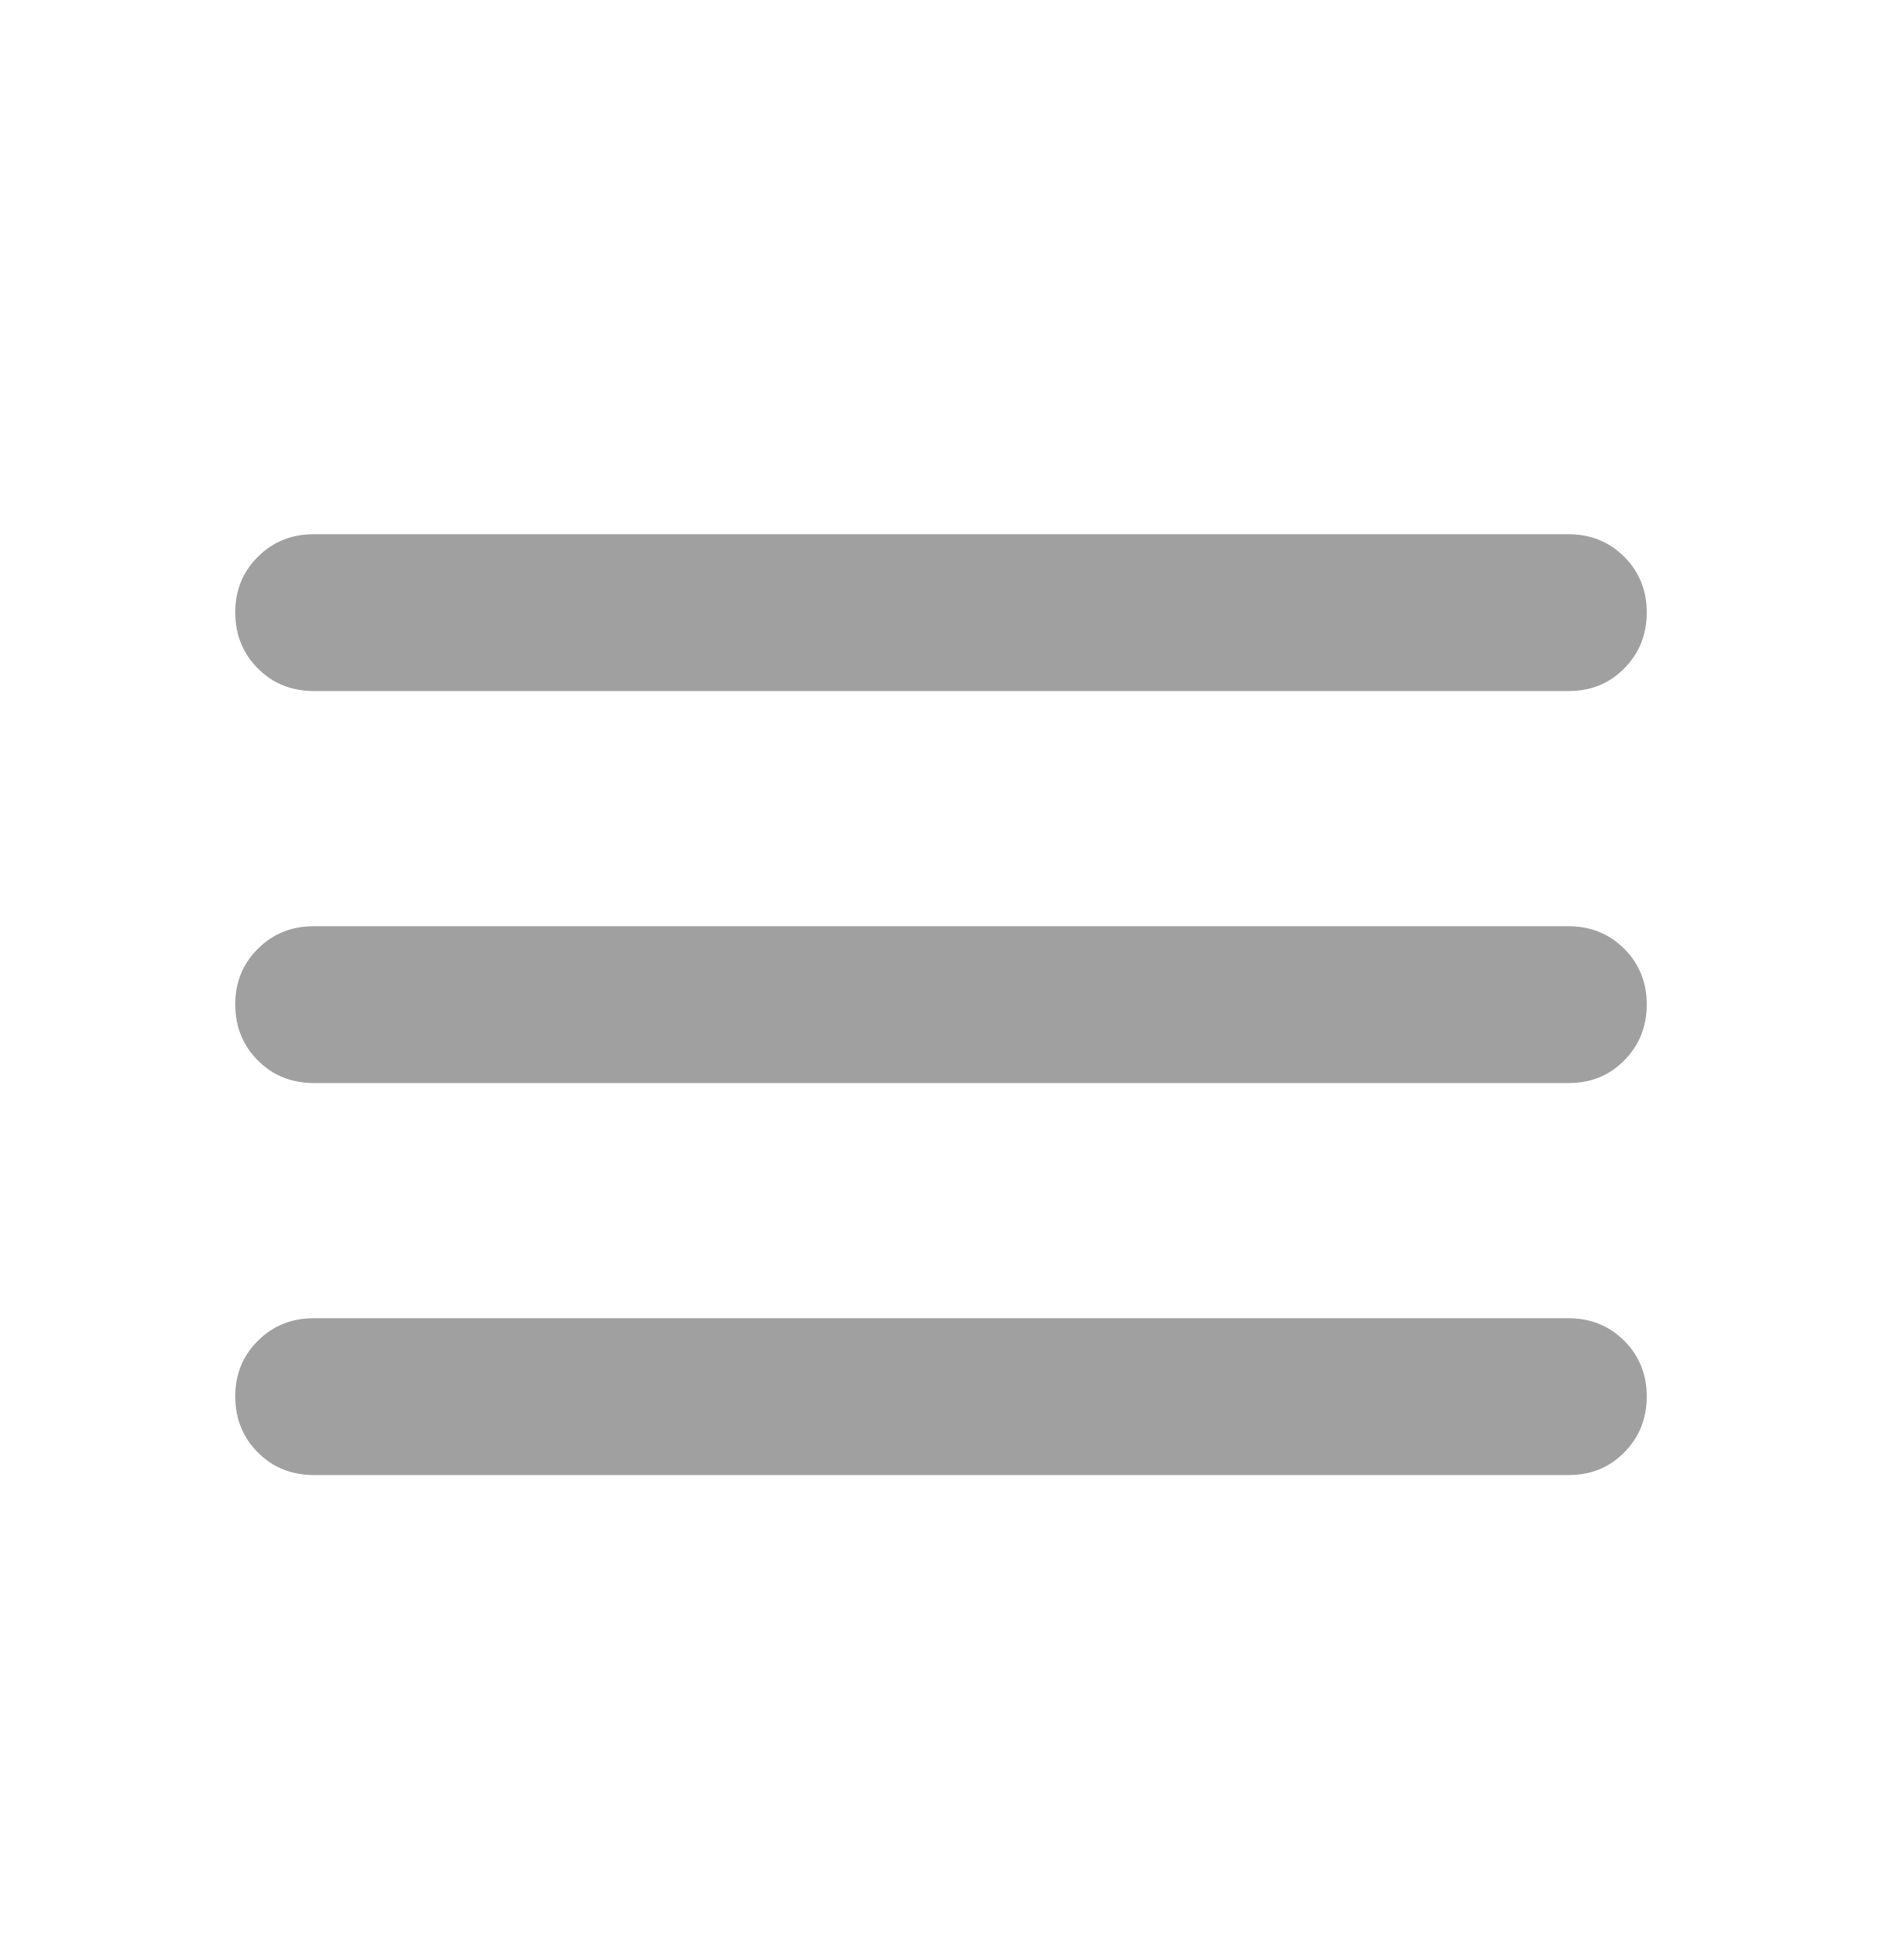
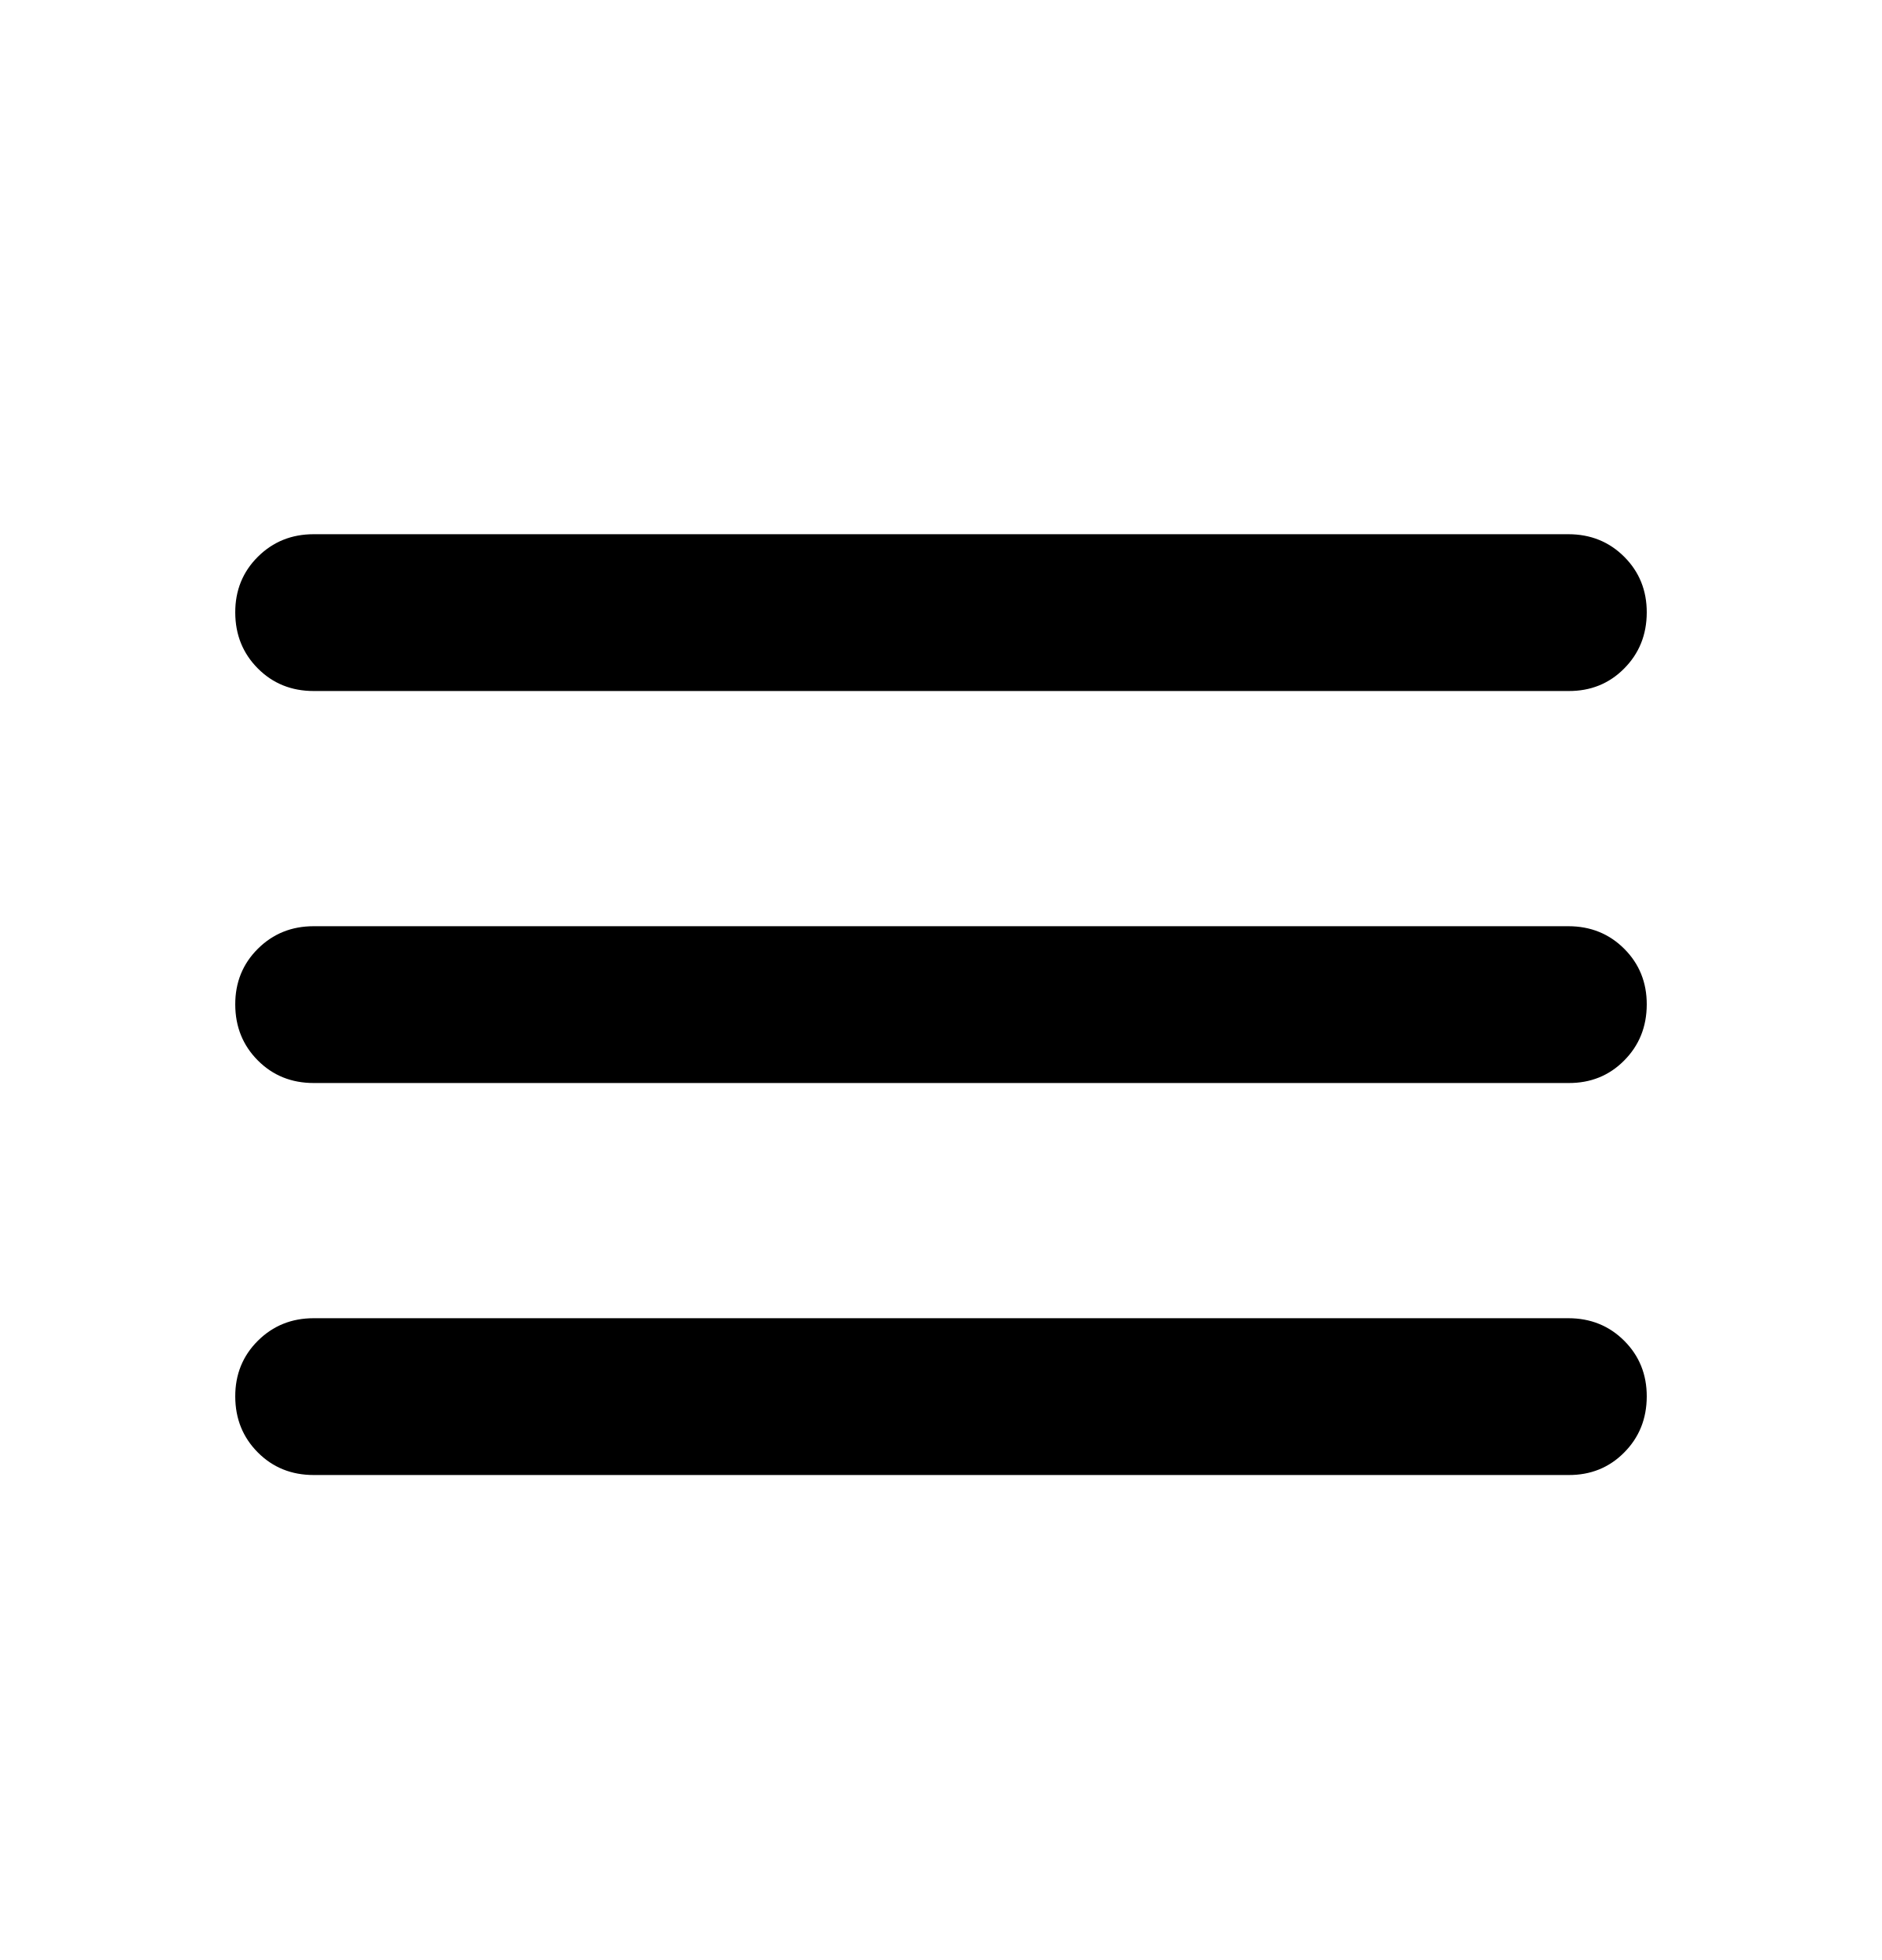
<svg xmlns="http://www.w3.org/2000/svg" width="24" height="25" viewBox="0 0 24 25" fill="none">
-   <path d="M4 18.814C3.717 18.814 3.479 18.718 3.288 18.526C3.097 18.334 3.001 18.097 3 17.814C2.999 17.532 3.095 17.294 3.288 17.102C3.481 16.91 3.718 16.814 4 16.814H20C20.283 16.814 20.521 16.91 20.713 17.102C20.905 17.294 21.001 17.532 21 17.814C20.999 18.097 20.903 18.335 20.712 18.527C20.521 18.72 20.283 18.816 20 18.814H4ZM4 13.814C3.717 13.814 3.479 13.718 3.288 13.526C3.097 13.334 3.001 13.097 3 12.814C2.999 12.532 3.095 12.294 3.288 12.102C3.481 11.91 3.718 11.814 4 11.814H20C20.283 11.814 20.521 11.91 20.713 12.102C20.905 12.294 21.001 12.532 21 12.814C20.999 13.097 20.903 13.335 20.712 13.527C20.521 13.72 20.283 13.816 20 13.814H4ZM4 8.814C3.717 8.814 3.479 8.718 3.288 8.526C3.097 8.334 3.001 8.097 3 7.814C2.999 7.532 3.095 7.294 3.288 7.102C3.481 6.91 3.718 6.814 4 6.814H20C20.283 6.814 20.521 6.91 20.713 7.102C20.905 7.294 21.001 7.532 21 7.814C20.999 8.097 20.903 8.335 20.712 8.527C20.521 8.72 20.283 8.816 20 8.814H4Z" fill="#A0A0A0" />
+   <path d="M4 18.814C3.717 18.814 3.479 18.718 3.288 18.526C3.097 18.334 3.001 18.097 3 17.814C2.999 17.532 3.095 17.294 3.288 17.102C3.481 16.91 3.718 16.814 4 16.814H20C20.283 16.814 20.521 16.91 20.713 17.102C20.905 17.294 21.001 17.532 21 17.814C20.999 18.097 20.903 18.335 20.712 18.527C20.521 18.72 20.283 18.816 20 18.814H4ZM4 13.814C3.717 13.814 3.479 13.718 3.288 13.526C3.097 13.334 3.001 13.097 3 12.814C2.999 12.532 3.095 12.294 3.288 12.102C3.481 11.91 3.718 11.814 4 11.814H20C20.283 11.814 20.521 11.91 20.713 12.102C20.905 12.294 21.001 12.532 21 12.814C20.999 13.097 20.903 13.335 20.712 13.527C20.521 13.72 20.283 13.816 20 13.814H4ZM4 8.814C3.717 8.814 3.479 8.718 3.288 8.526C3.097 8.334 3.001 8.097 3 7.814C2.999 7.532 3.095 7.294 3.288 7.102C3.481 6.91 3.718 6.814 4 6.814H20C20.283 6.814 20.521 6.91 20.713 7.102C20.905 7.294 21.001 7.532 21 7.814C20.999 8.097 20.903 8.335 20.712 8.527C20.521 8.72 20.283 8.816 20 8.814H4Z" fill="currentColor" />
</svg>
